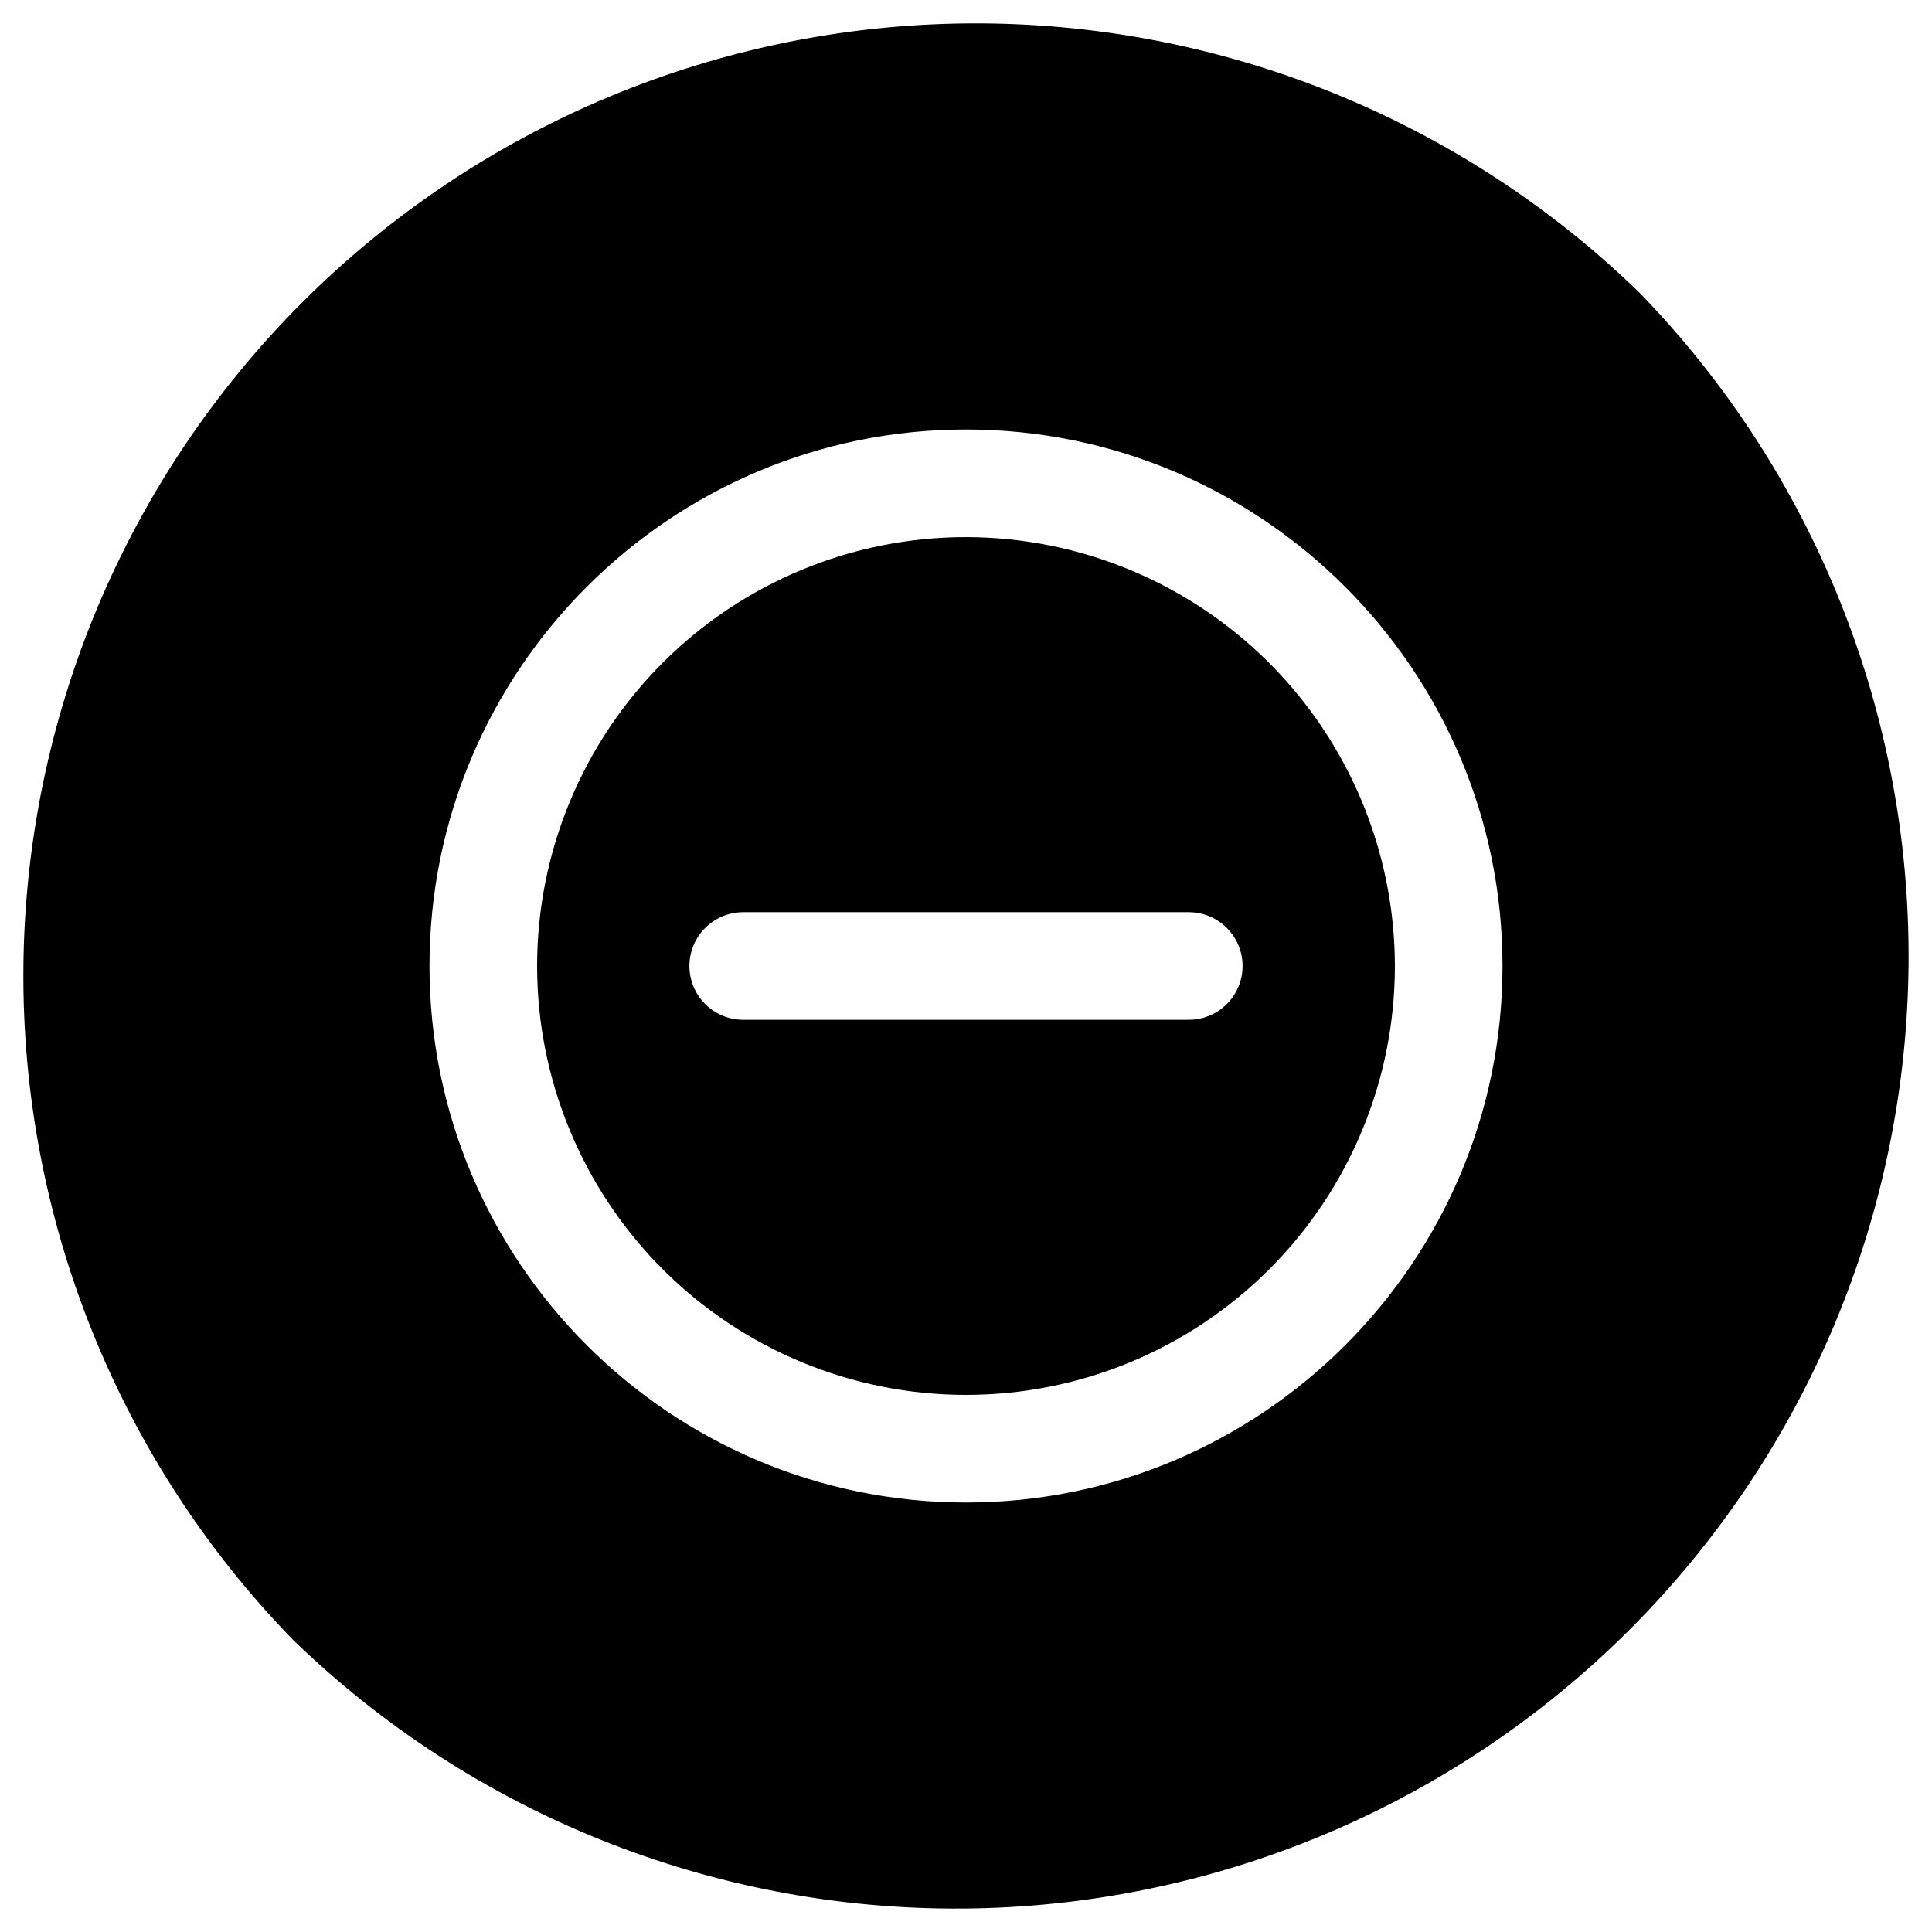
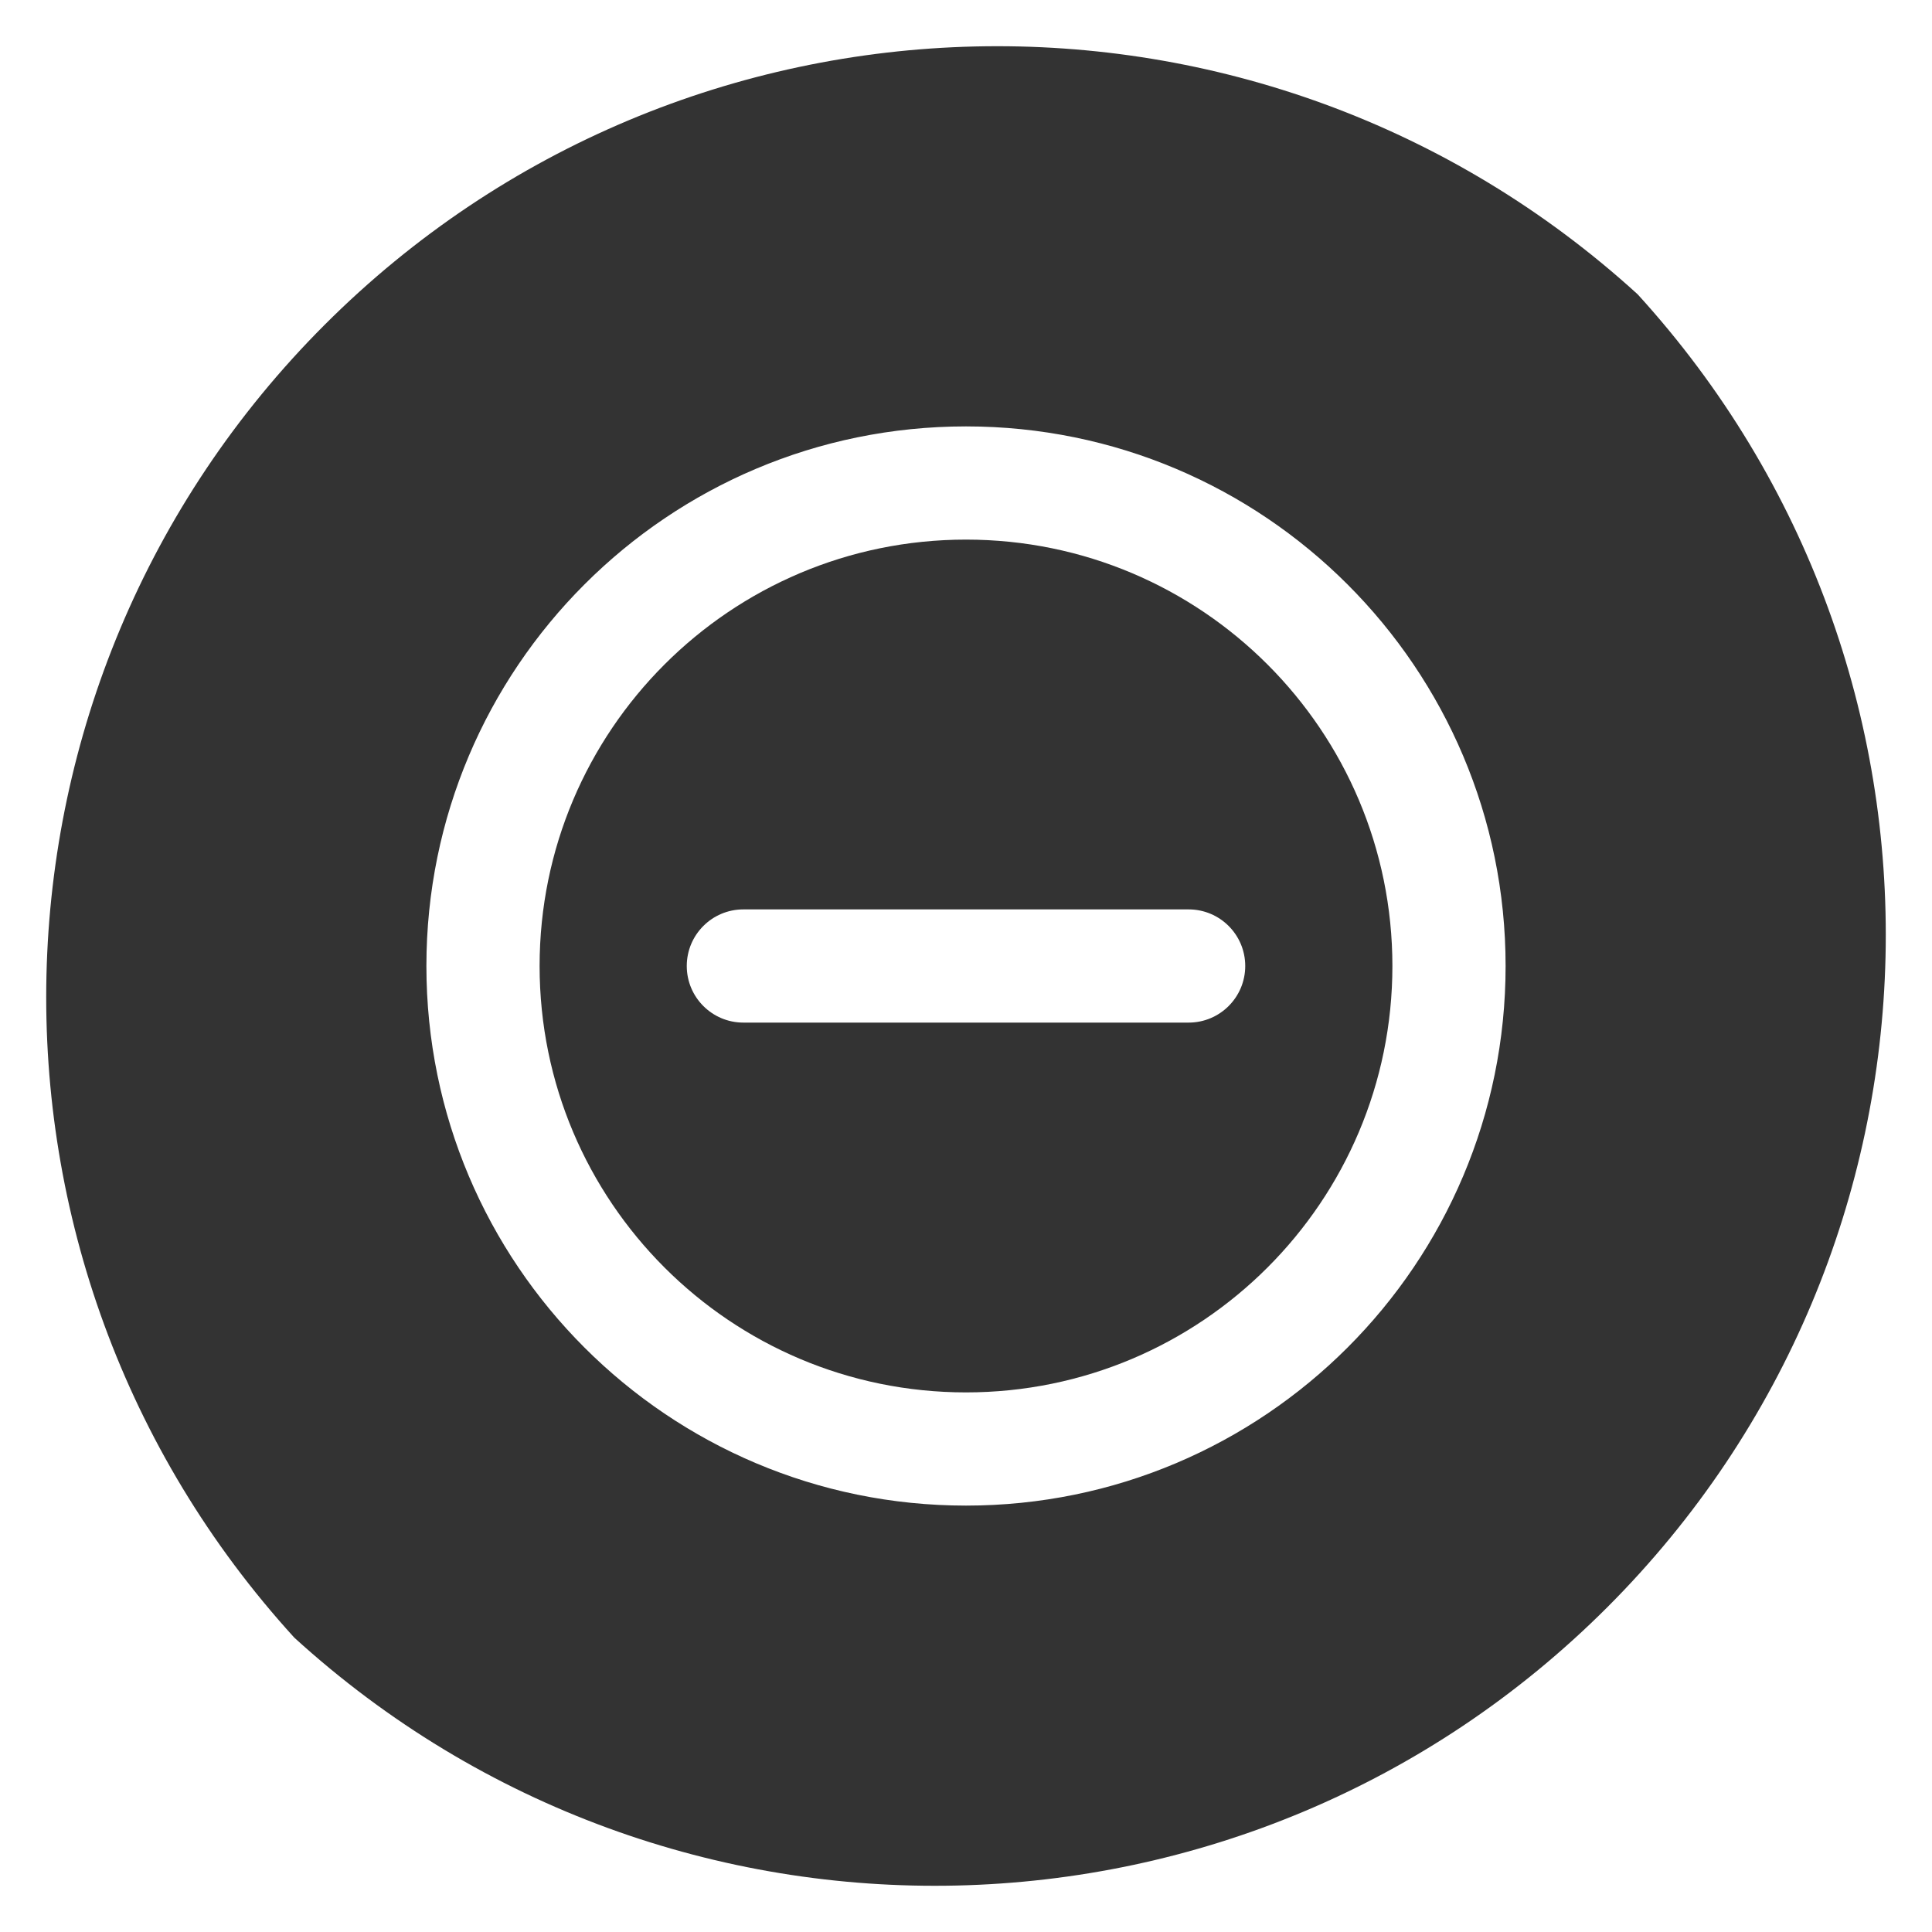
- <svg xmlns="http://www.w3.org/2000/svg" fill="currentColor" stroke="currentColor" version="1.1" viewBox="144 144 512 512">
-   <g>
-     <path d="m400 286.84c-30.012 0-58.797 11.922-80.02 33.141-21.219 21.223-33.141 50.008-33.141 80.02s11.922 58.793 33.141 80.016c21.223 21.223 50.008 33.145 80.02 33.145s58.793-11.922 80.016-33.145 33.145-50.004 33.145-80.016c-0.035-30.004-11.969-58.766-33.184-79.98-21.215-21.215-49.977-33.148-79.977-33.18zm59.039 127.92-118.08-0.004c-5.273 0-10.145-2.812-12.781-7.379s-2.637-10.195 0-14.762c2.637-4.566 7.508-7.379 12.781-7.379h118.08c5.273 0 10.145 2.812 12.781 7.379 2.637 4.566 2.637 10.195 0 14.762-2.637 4.566-7.508 7.379-12.781 7.379z" />
-     <path d="m578.1 221.89c-47.469-46.102-111.17-71.676-177.34-71.191-66.172 0.484-129.49 26.984-176.29 73.773-46.789 46.793-73.289 110.11-73.773 176.29-0.484 66.168 25.09 129.87 71.191 177.34 47.469 46.102 111.17 71.676 177.34 71.191 66.172-0.484 129.49-26.984 176.29-73.773 46.789-46.793 73.289-110.11 73.773-176.29 0.484-66.168-25.09-129.87-71.191-177.34zm-178.1 320.79c-78.672 0-142.68-63.961-142.68-142.68s64.008-142.68 142.68-142.68 142.68 64.008 142.68 142.68c0.004 78.668-63.957 142.68-142.68 142.68z" />
-   </g>
+ <svg xmlns="http://www.w3.org/2000/svg" fill="rgba(0,0,0,0.8)" stroke="transparent" viewBox="144 144 512 512">
+   <path d="M400 287a113 113 0 1 0 0 226 113 113 0 0 0 0-226zm59 128H341a15 15 0 1 1 0-30h118a15 15 0 1 1 0 30z" />
+   <path d="M578 222a252 252 0 0 0-356 356 252 252 0 0 0 356-356zM400 543a143 143 0 1 1 0-286 143 143 0 0 1 0 286z" />
</svg>
